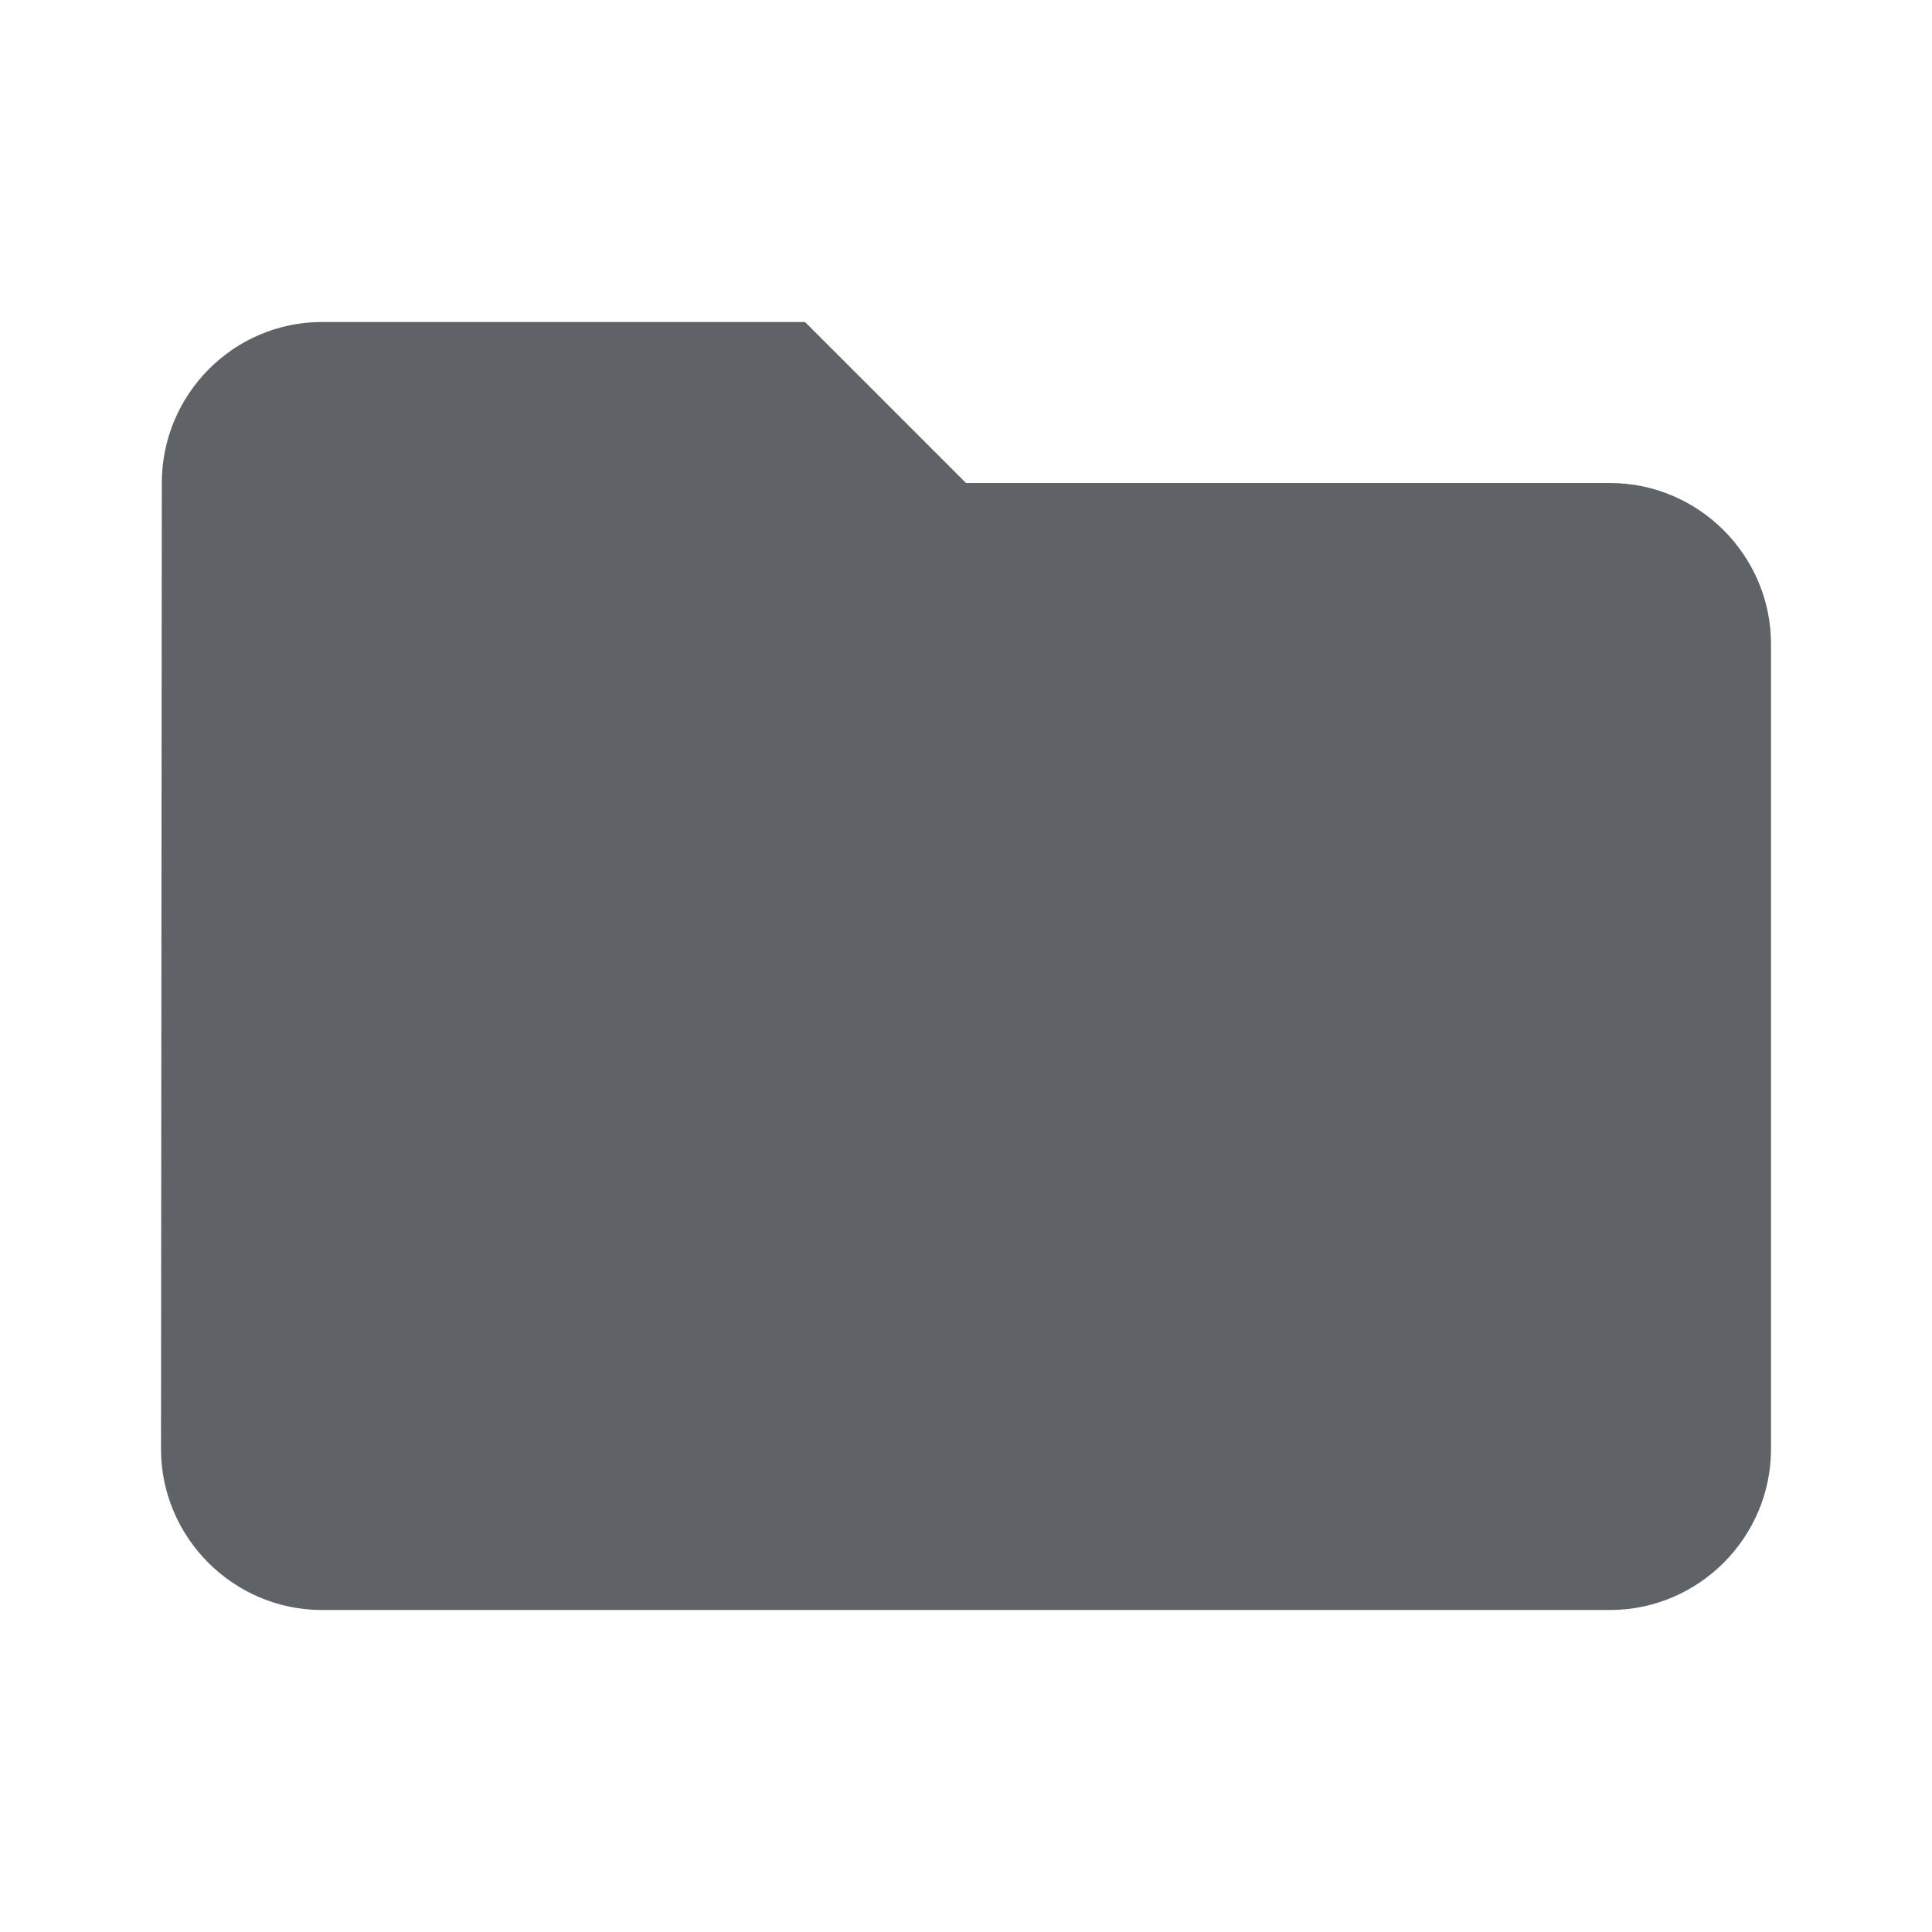
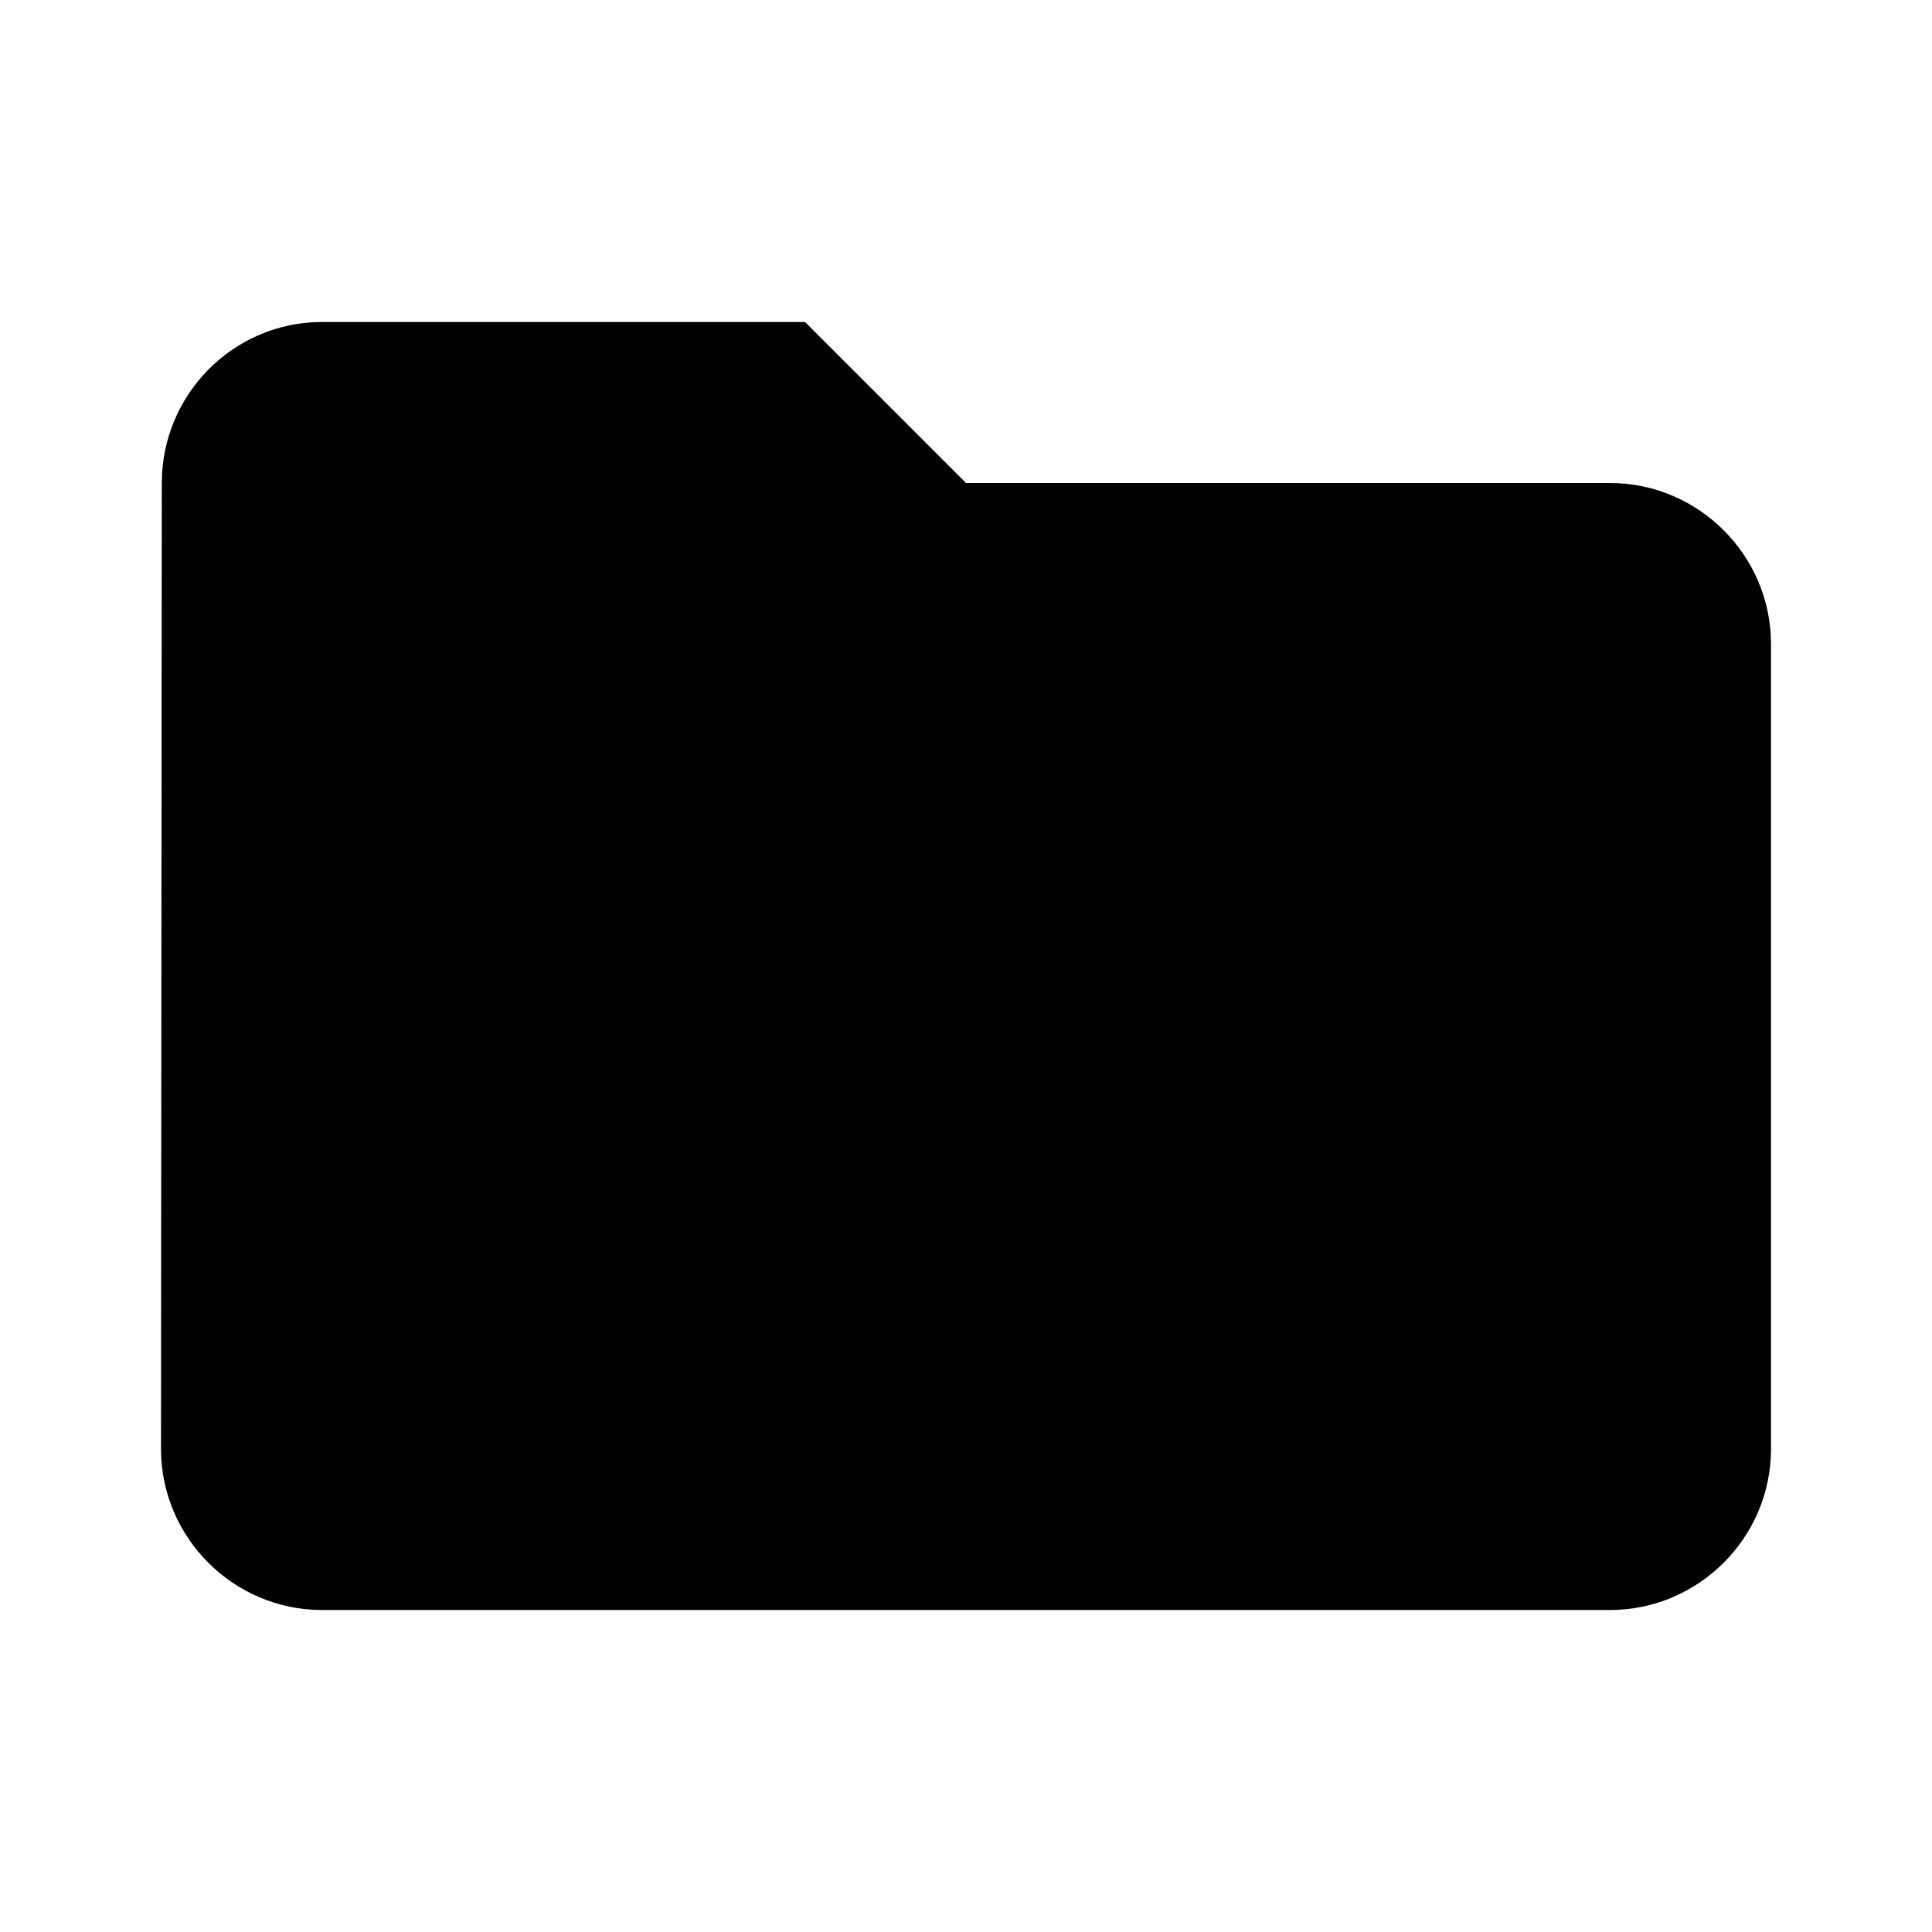
- <svg xmlns="http://www.w3.org/2000/svg" height="24px" viewBox="0 0 24 24" width="24px" fill="#5f6368">
+ <svg xmlns="http://www.w3.org/2000/svg" height="24px" viewBox="0 0 24 24" width="24px" fill="currentColor">
  <path d="M0 0h24v24H0z" fill="none" />
  <path d="M10 4H4c-1.1 0-1.99.9-1.99 2L2 18c0 1.1.9 2 2 2h16c1.1 0 2-.9 2-2V8c0-1.1-.9-2-2-2h-8l-2-2z" />
</svg>
